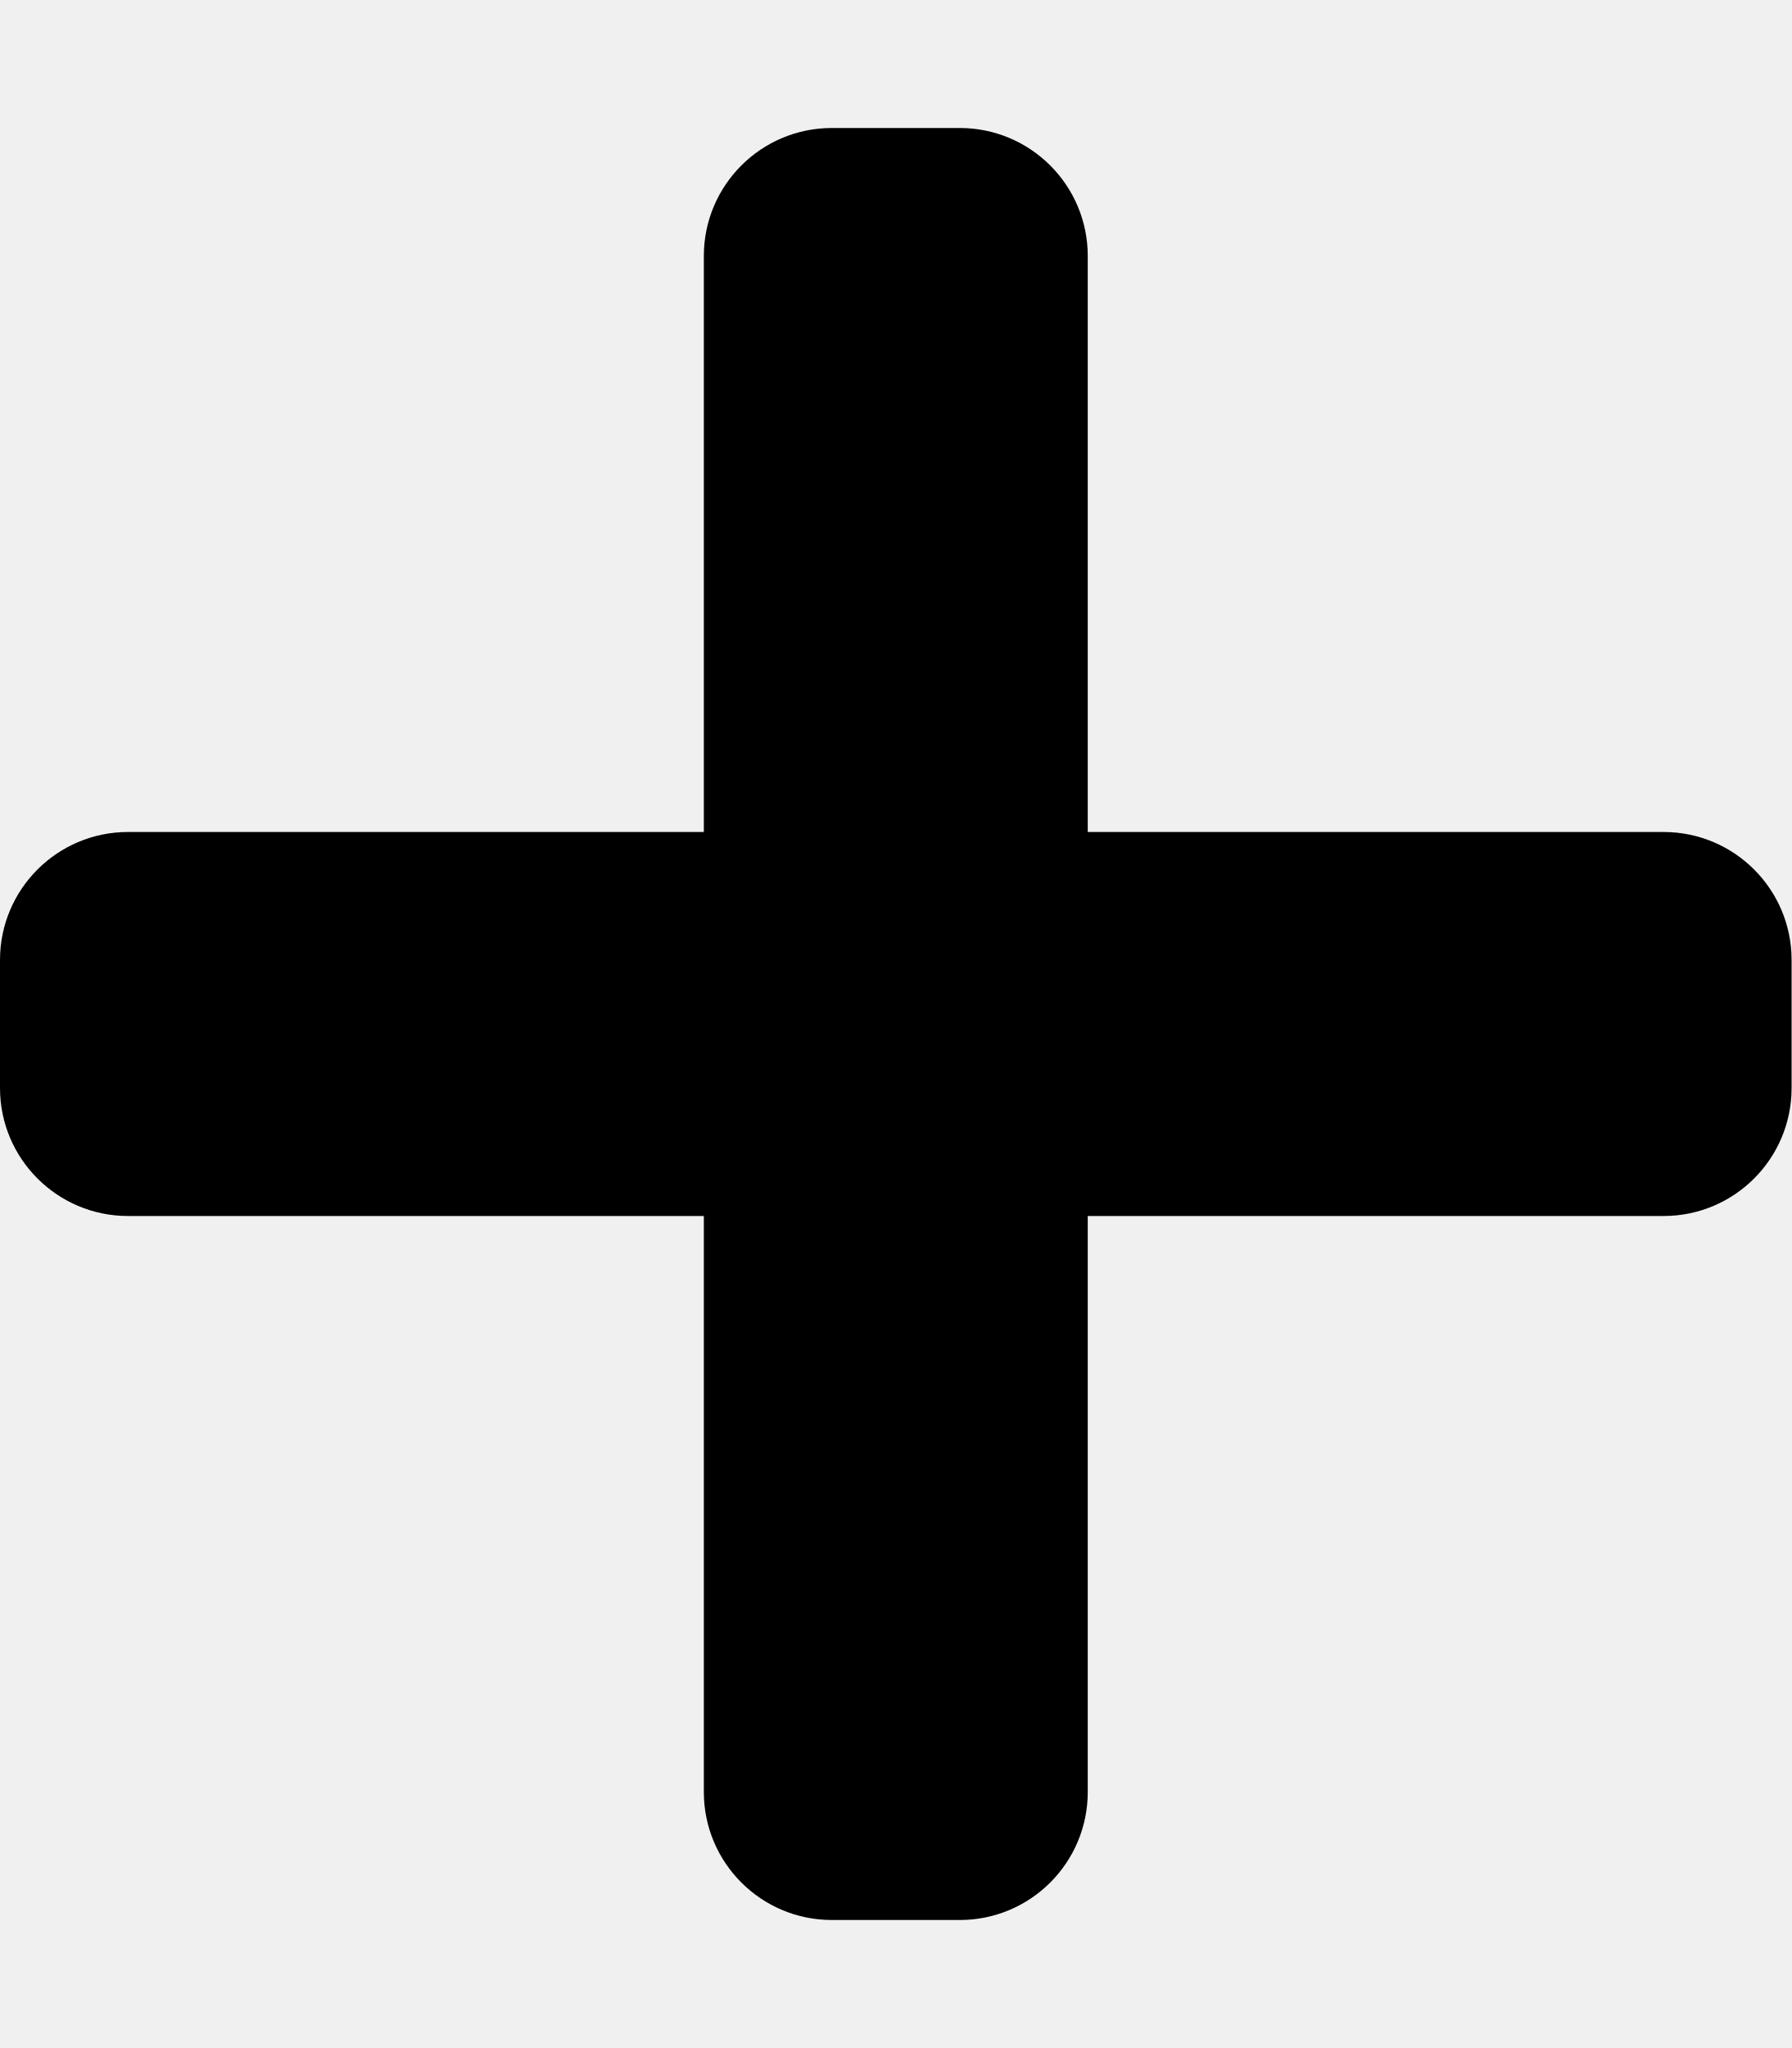
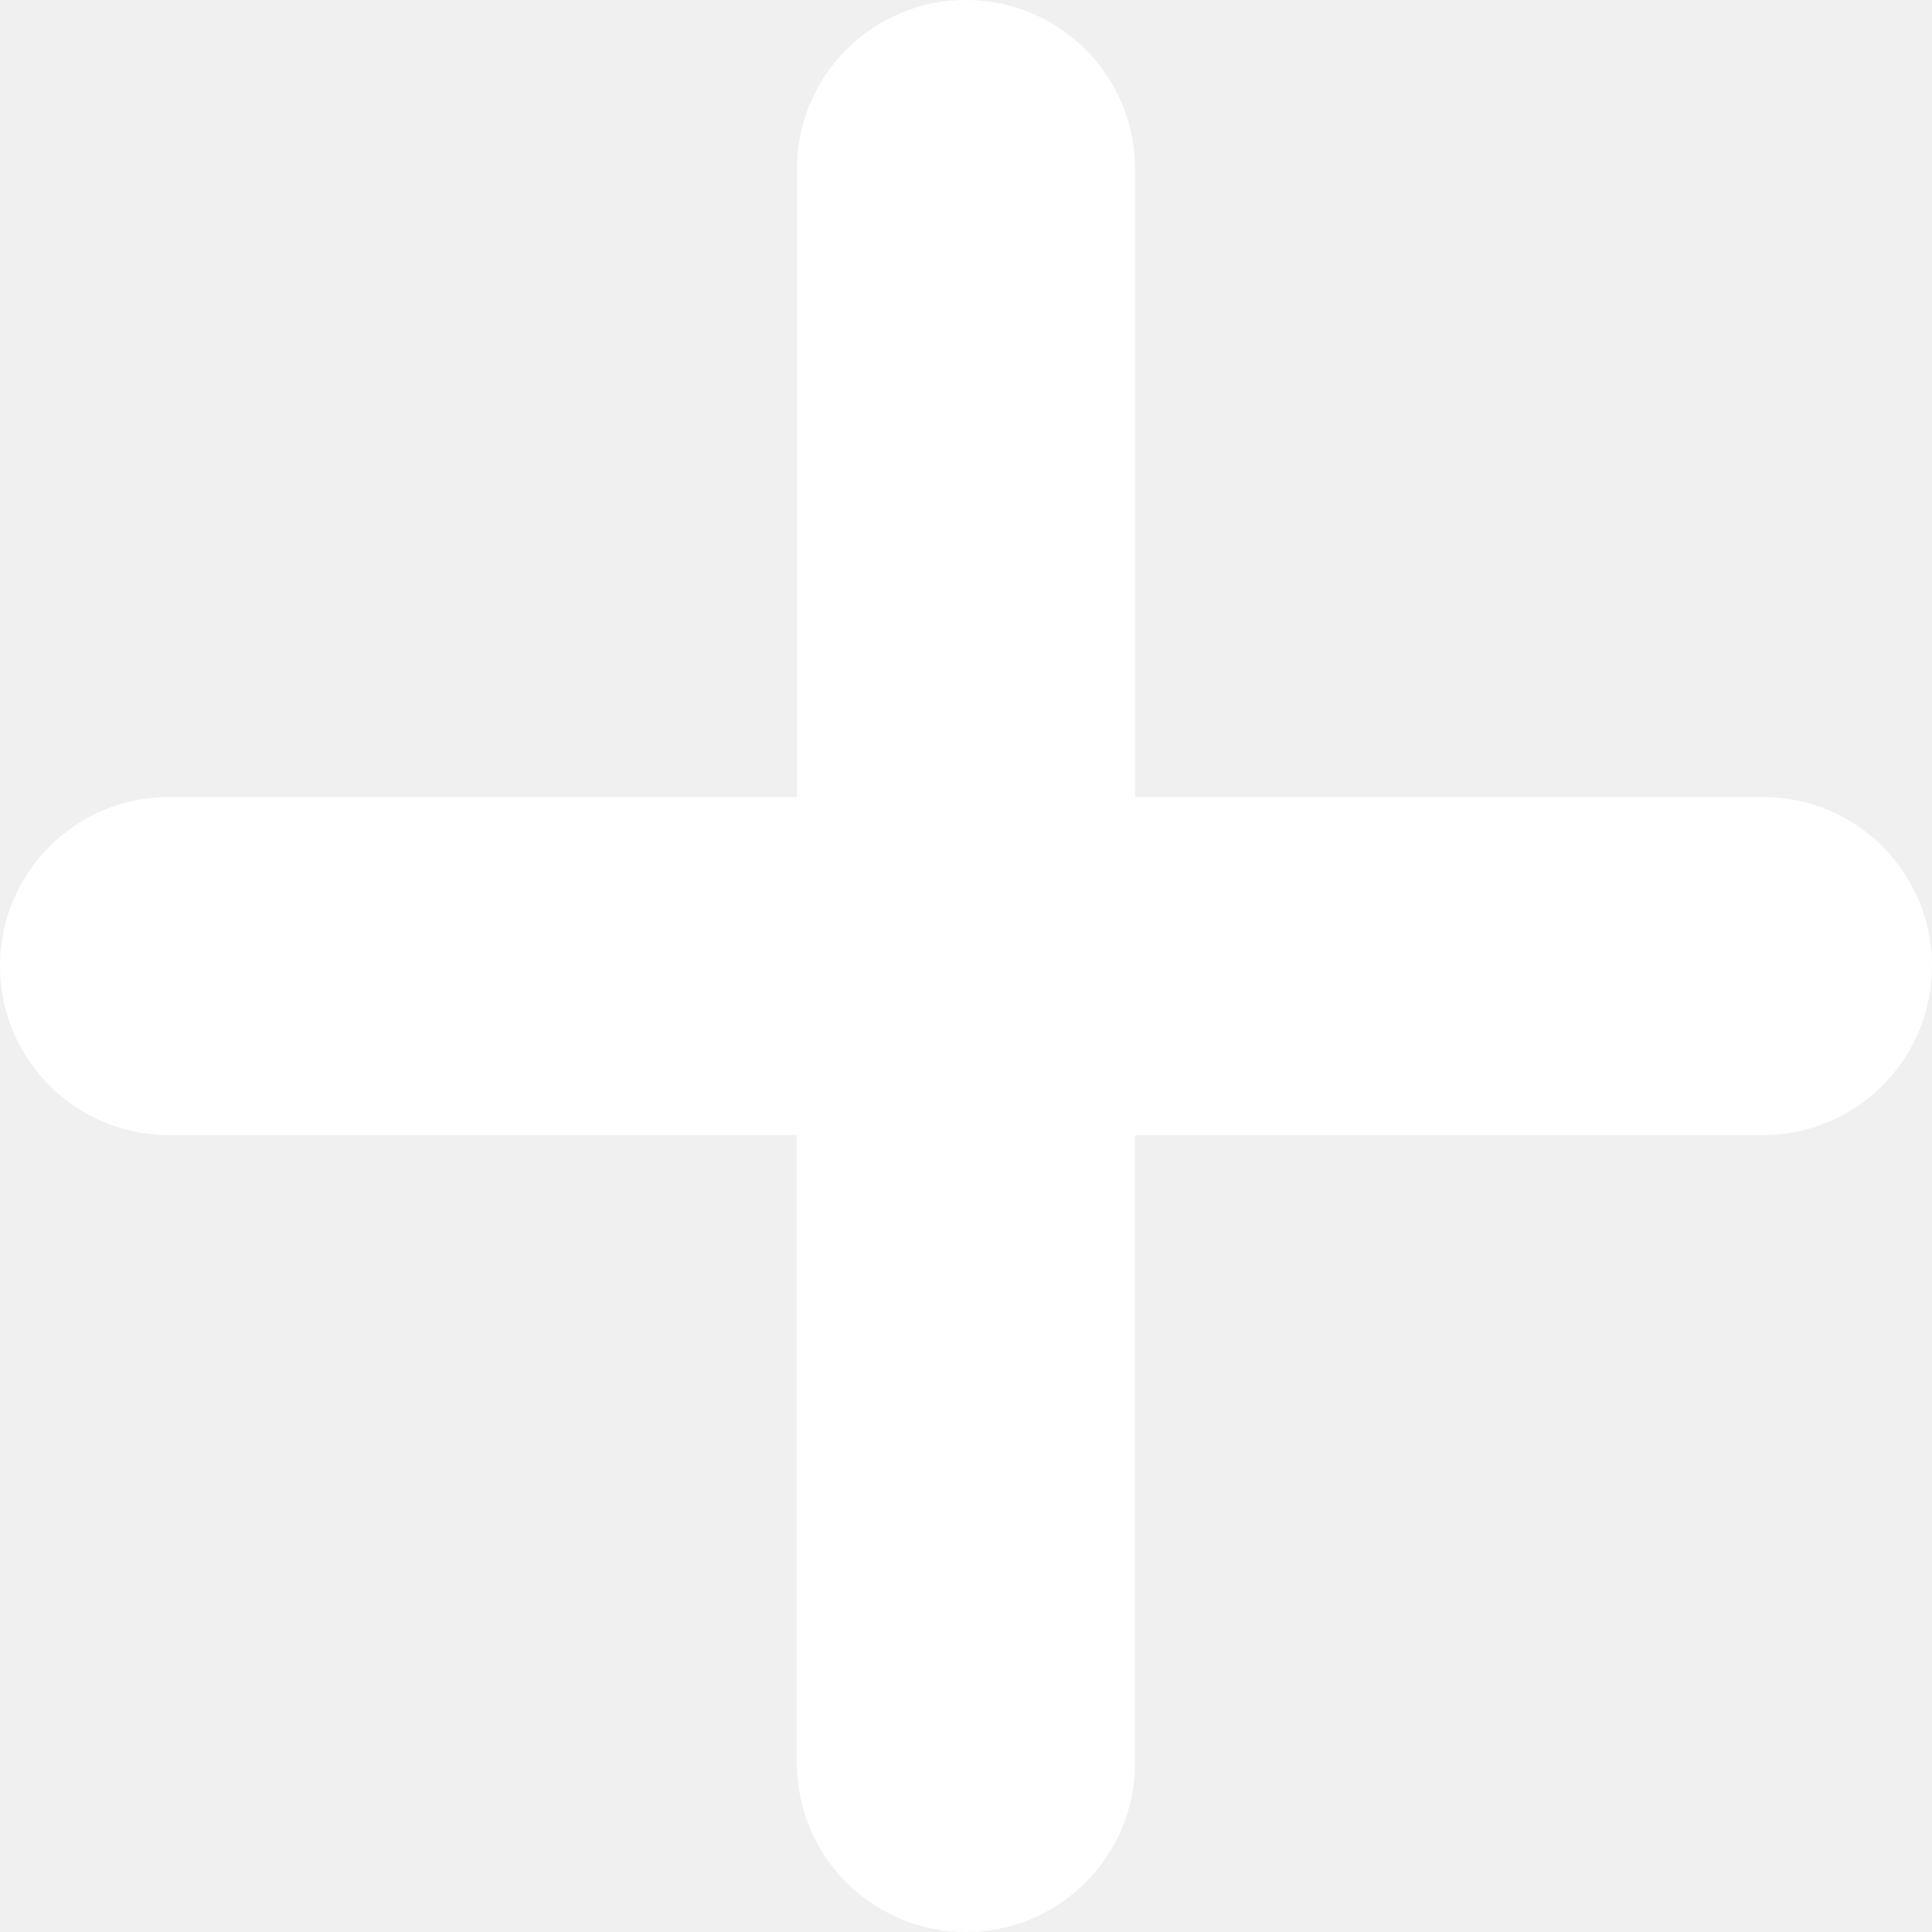
- <svg xmlns="http://www.w3.org/2000/svg" aria-hidden="true" focusable="false" viewBox="0 0 448 512">
-   <path fill="currentColor" d="M416 208H272V64c0-17.67-14.33-32-32-32h-32c-17.67 0-32 14.33-32 32v144H32c-17.67 0-32 14.33-32 32v32c0 17.67 14.33 32 32 32h144v144c0 17.67 14.33 32 32 32h32c17.67 0 32-14.33 32-32V304h144c17.67 0 32-14.33 32-32v-32c0-17.67-14.33-32-32-32z" />
+ <svg xmlns="http://www.w3.org/2000/svg" version="1.1" id="Capa_1" x="0px" y="0px" width="459.325px" height="459.325px" viewBox="0 0 459.325 459.325" style="enable-background:new 0 0 459.325 459.325;" xml:space="preserve" fill="#fff">
+   <g>
+     <path d="M459.319,229.668c0,22.201-17.992,40.193-40.205,40.193H269.85v149.271c0,22.207-17.998,40.199-40.196,40.193   c-11.101,0-21.149-4.492-28.416-11.763c-7.276-7.281-11.774-17.324-11.769-28.419l-0.006-149.288H40.181   c-11.094,0-21.134-4.492-28.416-11.774c-7.264-7.264-11.759-17.312-11.759-28.413C0,207.471,17.992,189.475,40.202,189.475h149.267   V40.202C189.469,17.998,207.471,0,229.671,0c22.192,0.006,40.178,17.986,40.19,40.187v149.288h149.282   C441.339,189.487,459.308,207.471,459.319,229.668z" />
+   </g>
</svg>
